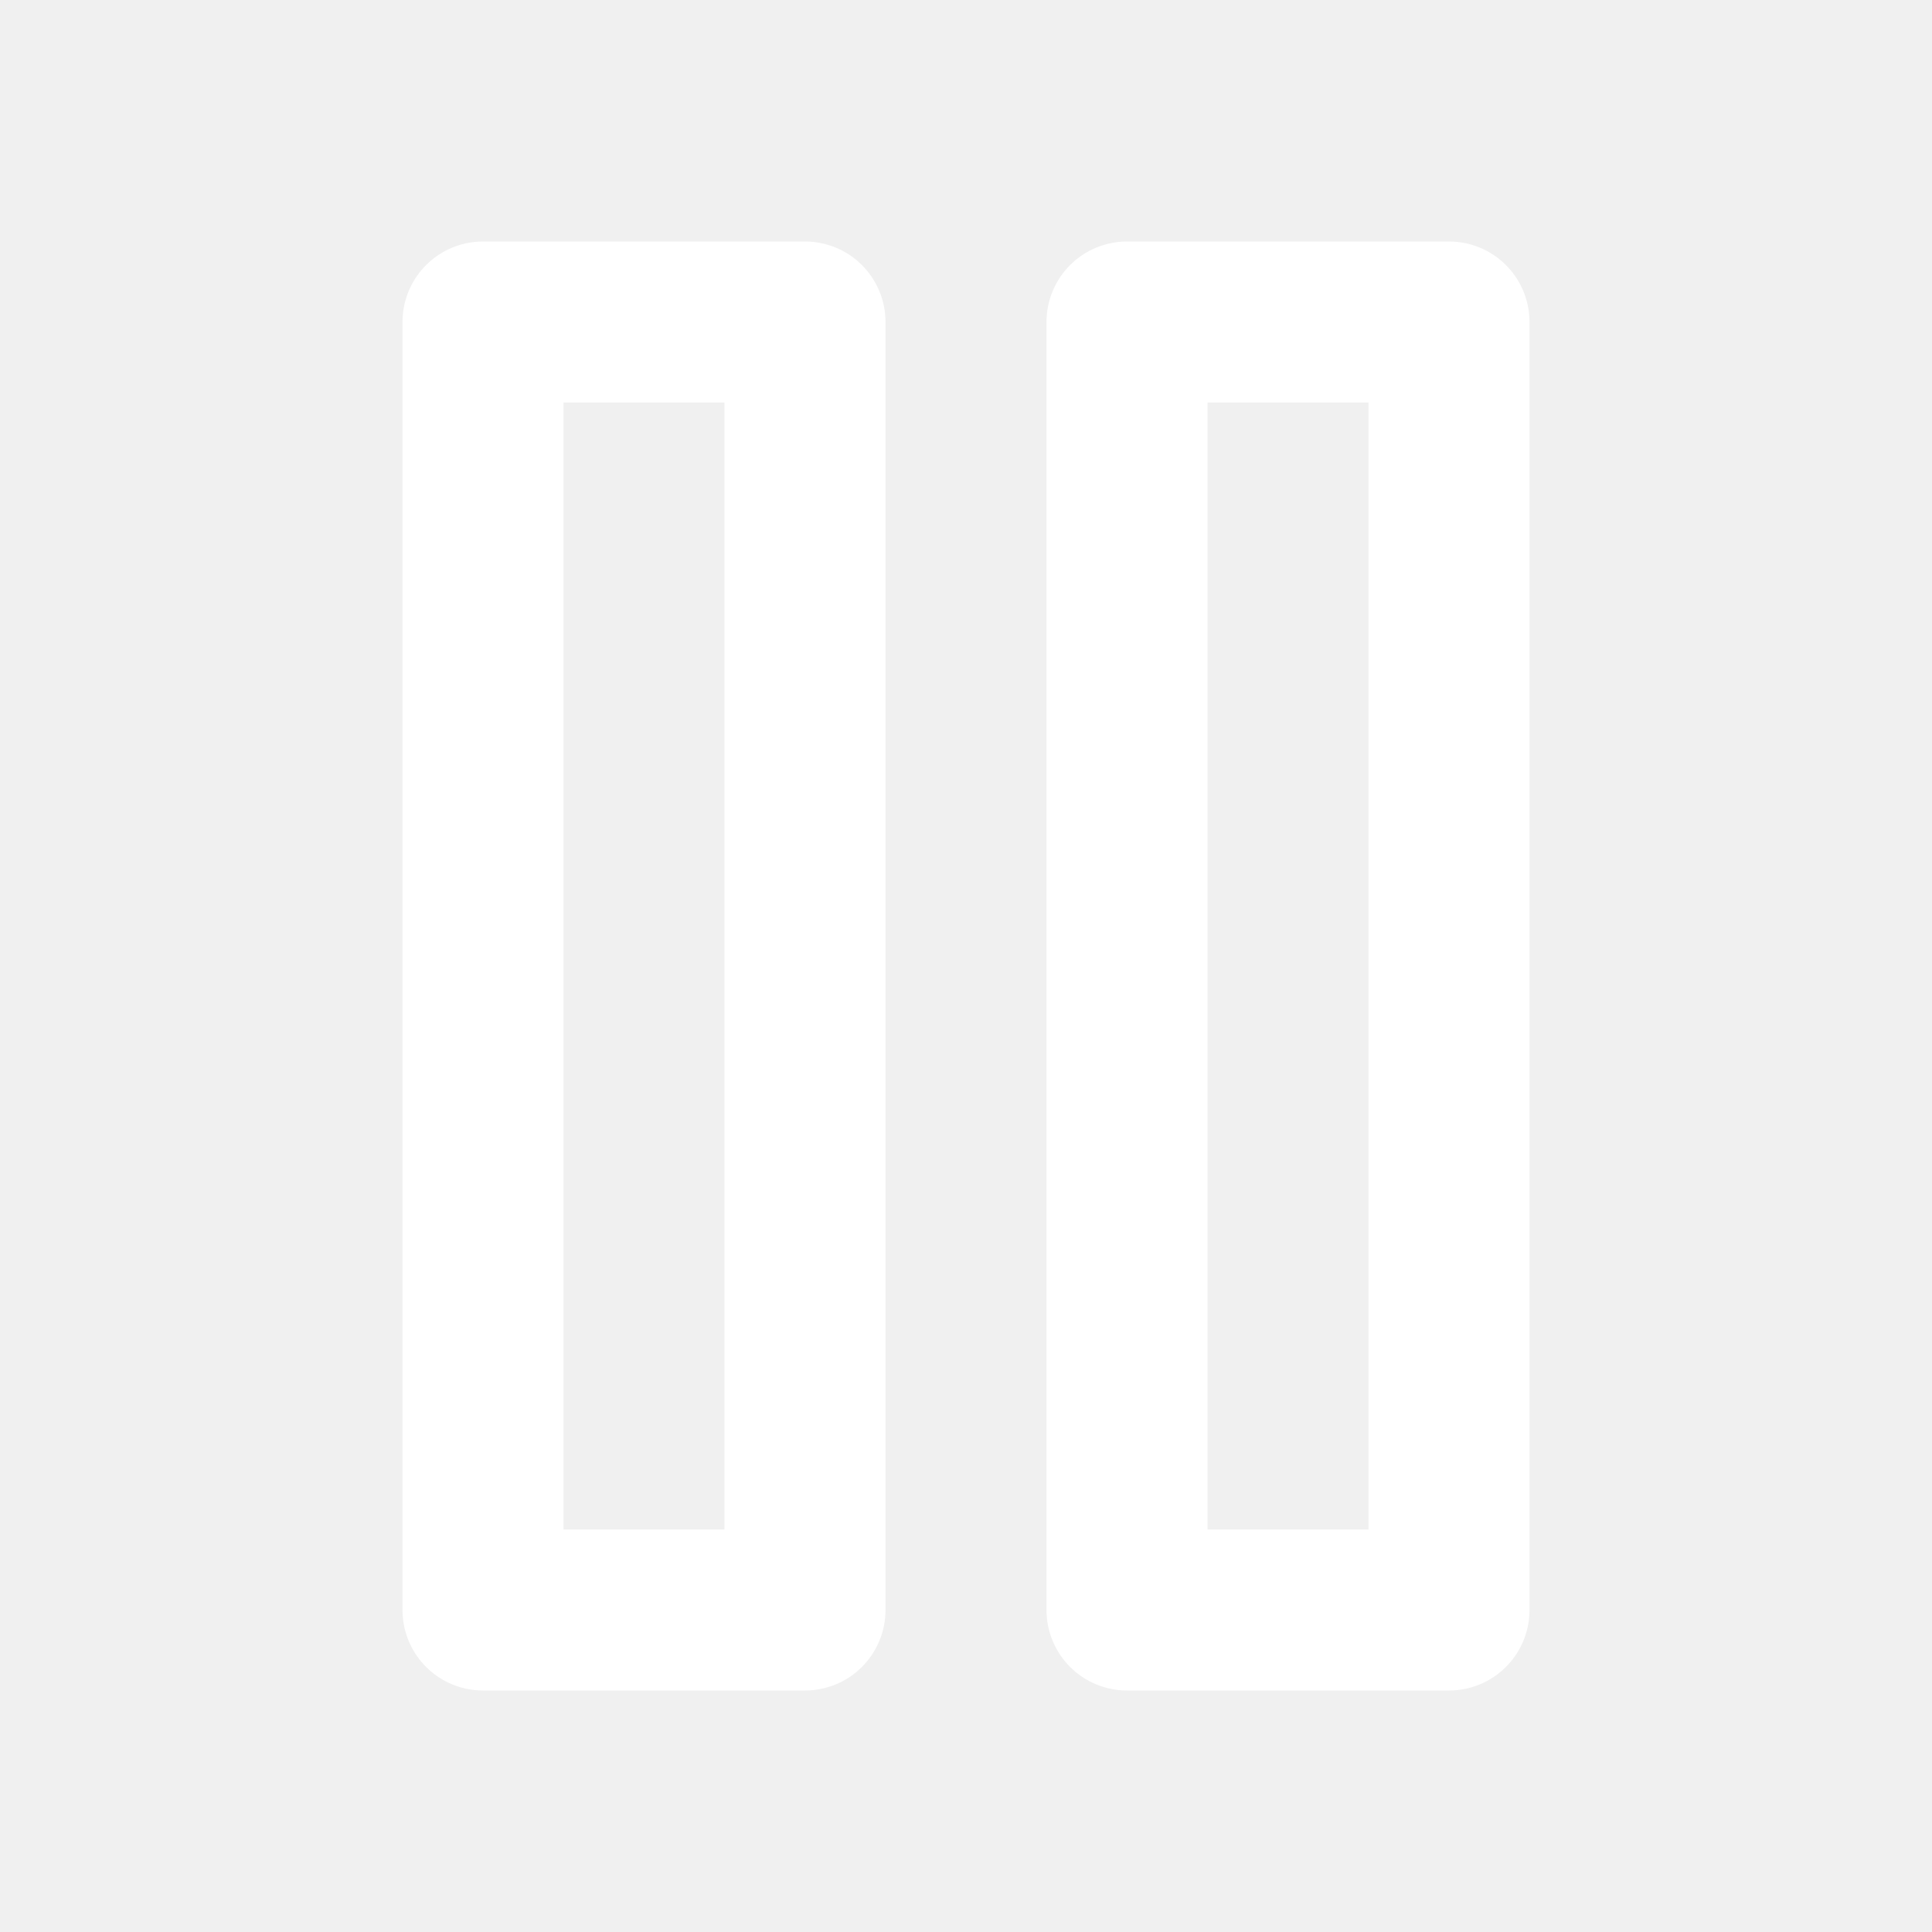
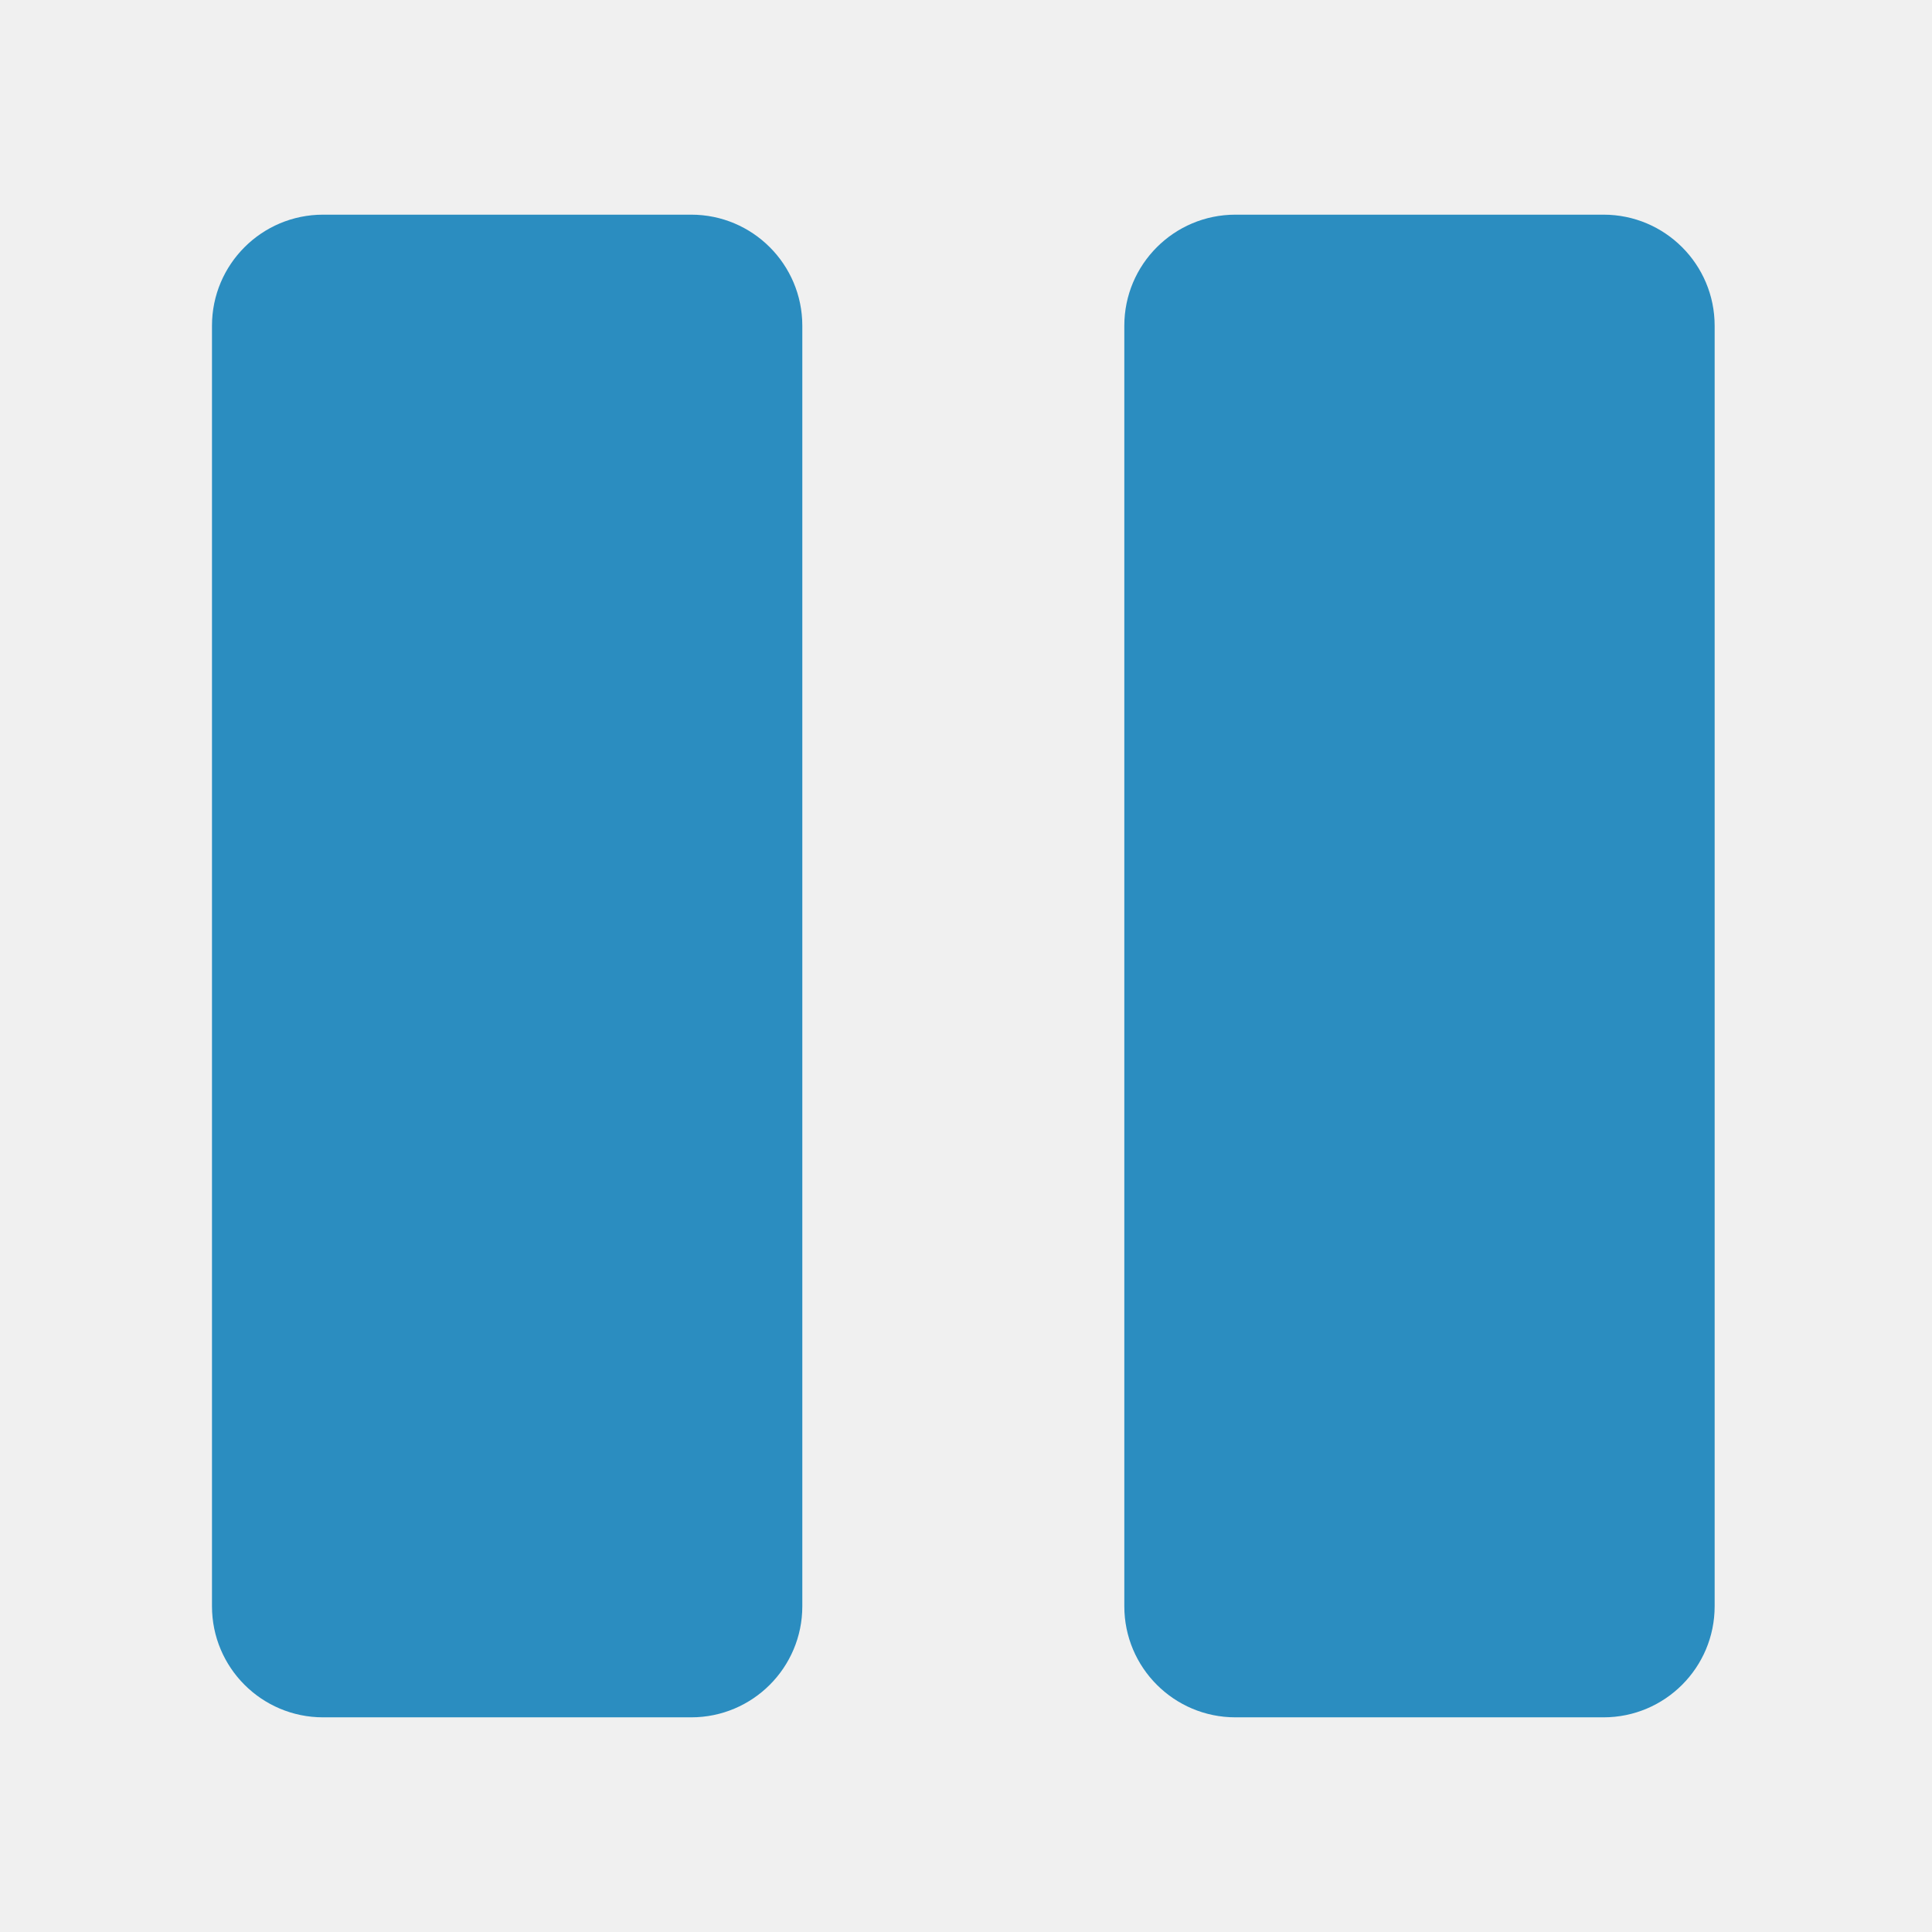
- <svg xmlns="http://www.w3.org/2000/svg" width="24" height="24" viewBox="0 0 24 24" fill="none">
-   <path d="M10 4H6V20H10V4Z" stroke="#FFFFFF" stroke-width="2" stroke-linecap="round" stroke-linejoin="round" />
-   <path d="M18 4H14V20H18V4Z" stroke="#FFFFFF" stroke-width="2" stroke-linecap="round" stroke-linejoin="round" />
+ <svg xmlns="http://www.w3.org/2000/svg" version="1.1" width="36" height="36" viewBox="0 0 36 36" preserveAspectRatio="xMidYMid meet">
+   <rect fill="#2B8DC0" class="clr-i-solid clr-i-solid-path-1" x="3.95" y="4" width="11" height="28" rx="2.07" ry="2.07" />
+   <rect fill="#2B8DC0" class="clr-i-solid clr-i-solid-path-2" x="20.95" y="4" width="11" height="28" rx="2.07" ry="2.07" />
+   <rect x="0" y="0" width="36" height="36" fill-opacity="0" />
</svg>
